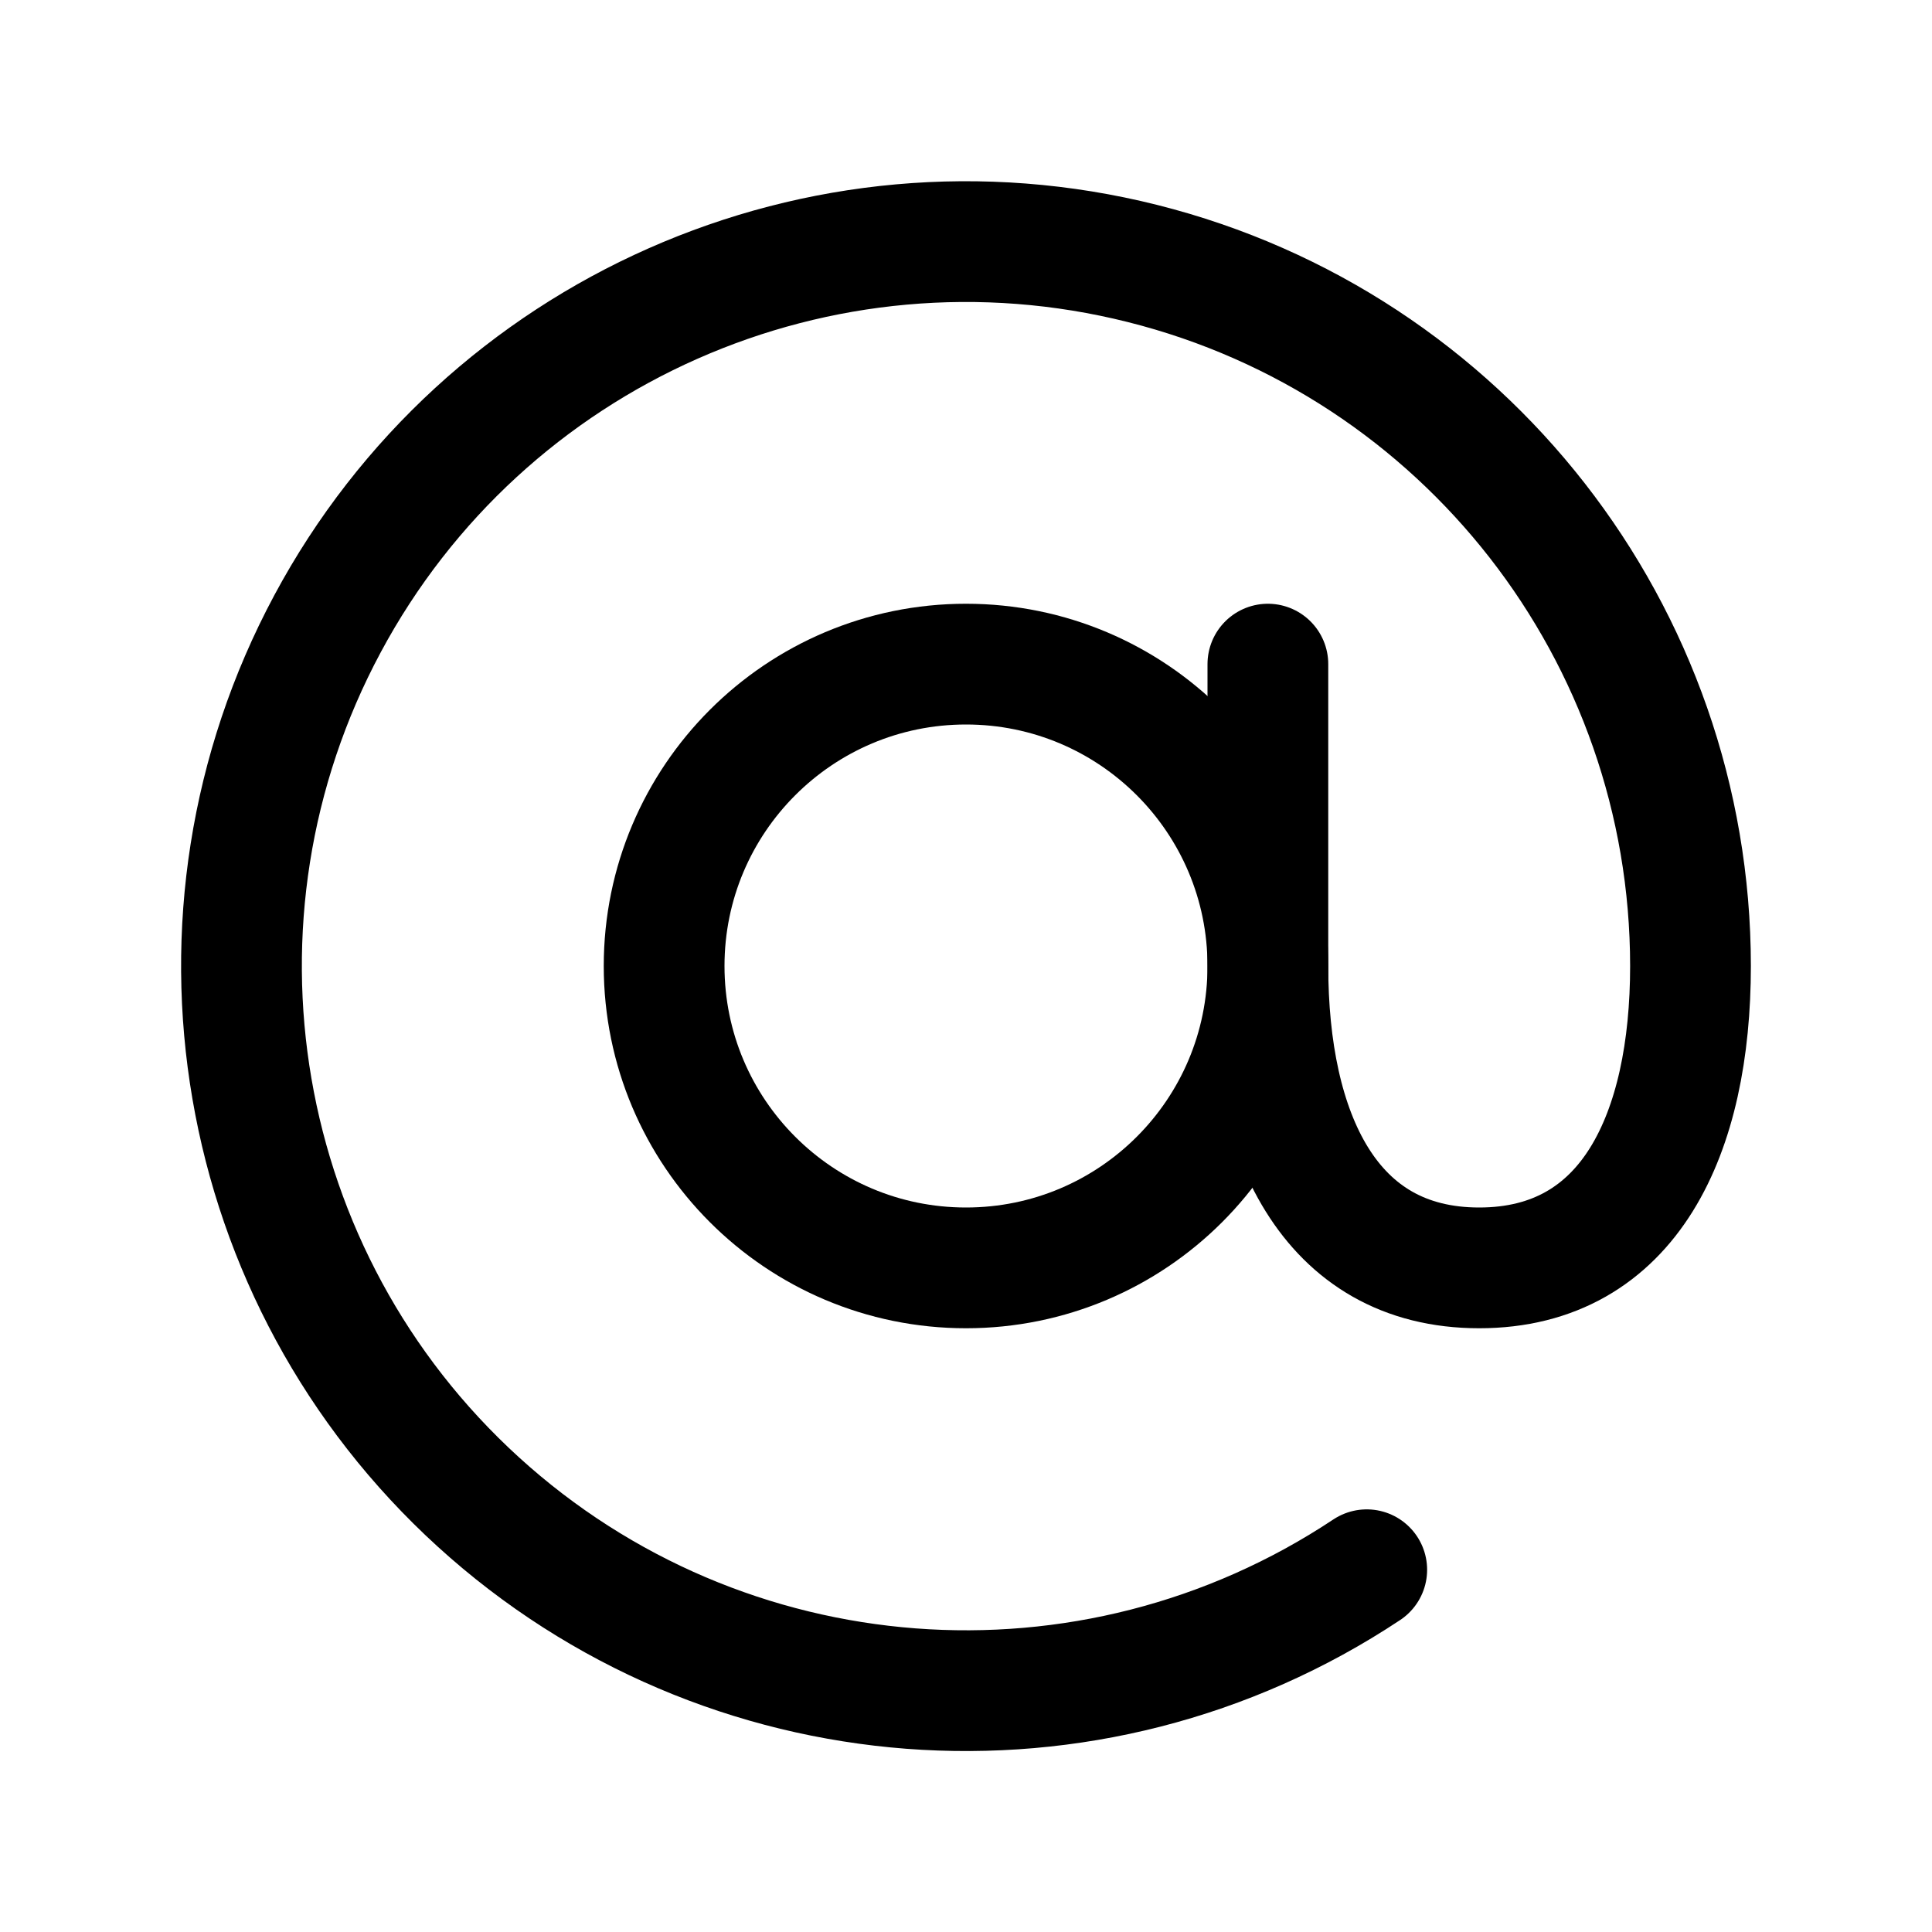
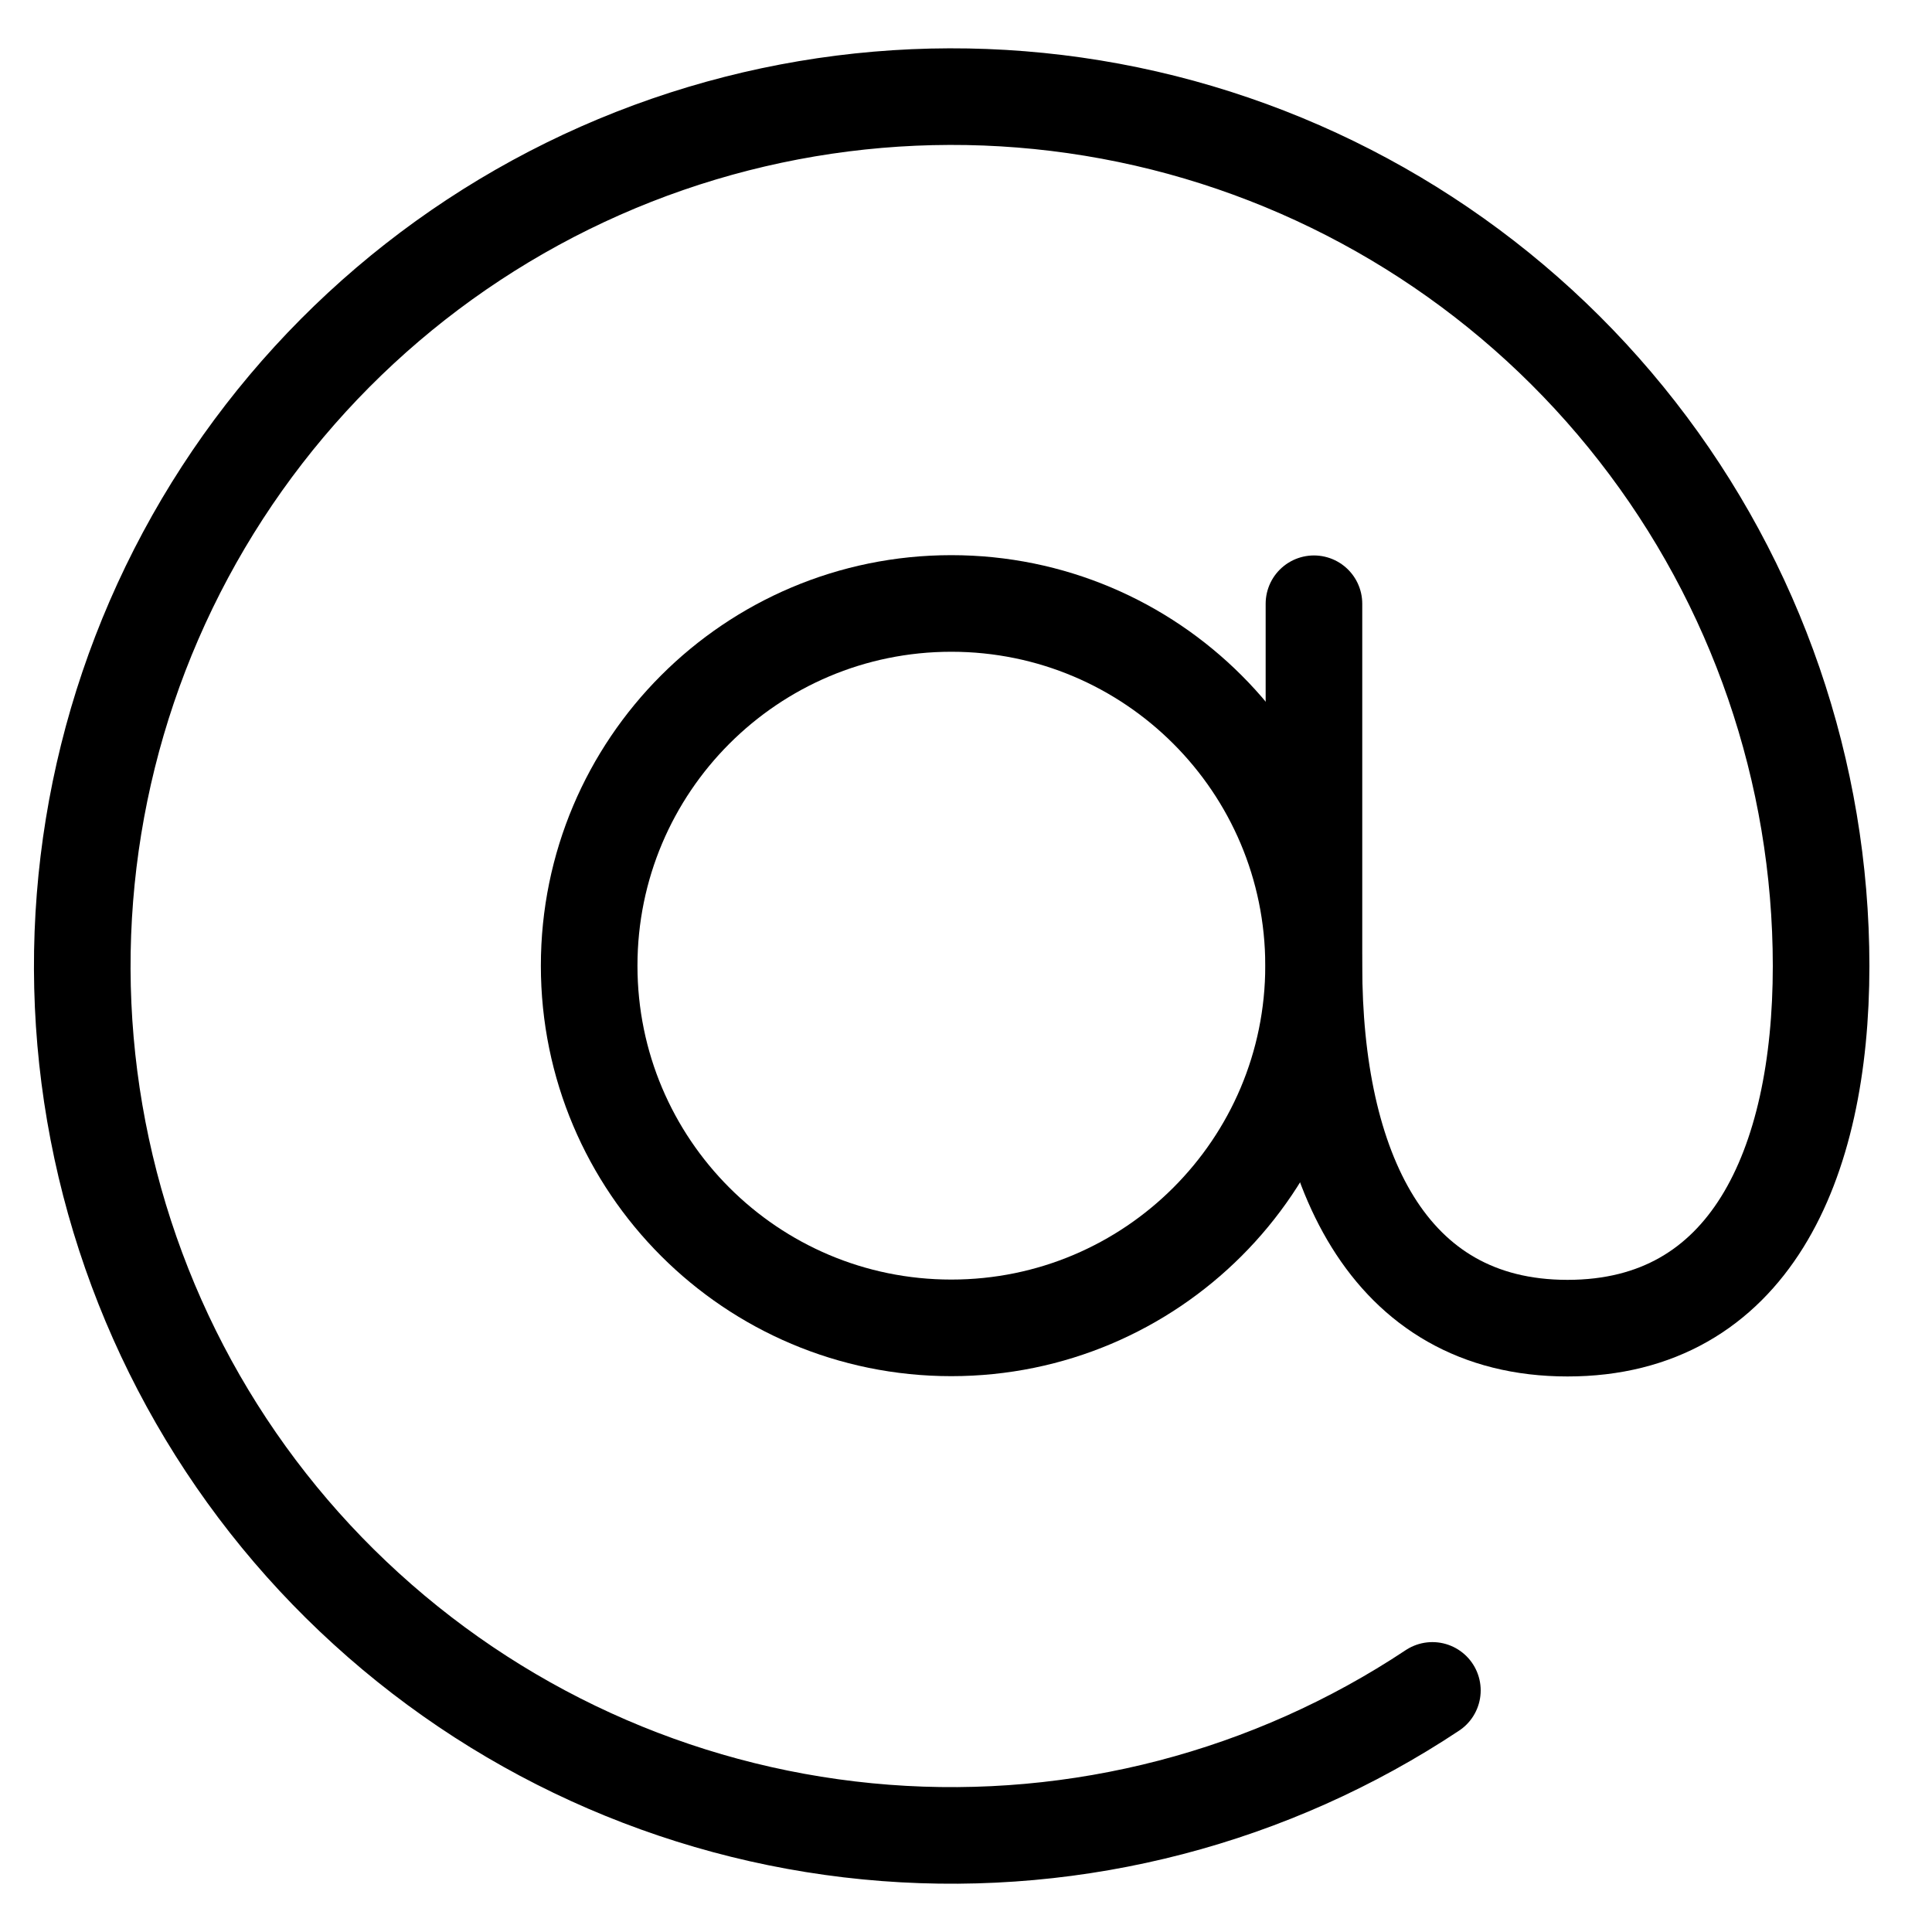
- <svg xmlns="http://www.w3.org/2000/svg" width="192" height="192" fill="currentColor" viewBox="0 0 256 256">
-   <rect width="256" height="256" fill="none" />
-   <circle cx="128" cy="128" r="40" fill="none" stroke="currentColor" stroke-linecap="round" stroke-linejoin="round" stroke-width="16" />
-   <path d="M181.1,208A96,96,0,1,1,224,128c0,22.1-8,40-28,40s-28-17.9-28-40V88" fill="none" stroke="currentColor" stroke-linecap="round" stroke-linejoin="round" stroke-width="16" />
+ <svg xmlns="http://www.w3.org/2000/svg" width="20" height="20" viewBox="0 0 20 20" fill="none">
+   <path d="M9.848 13.746C11.919 13.746 13.598 12.068 13.598 9.997C13.598 7.926 11.919 6.247 9.848 6.247C7.777 6.247 6.099 7.926 6.099 9.997C6.099 12.068 7.777 13.746 9.848 13.746Z" stroke="black" stroke-linecap="round" stroke-linejoin="round" />
+   <path d="M14.828 17.499C13.158 18.608 11.164 19.127 9.165 18.974C7.166 18.821 5.275 18.005 3.792 16.654C2.309 15.305 1.32 13.498 0.981 11.522C0.642 9.545 0.973 7.512 1.921 5.745C2.869 3.978 4.38 2.579 6.214 1.768C8.048 0.958 10.1 0.783 12.045 1.271C13.989 1.76 15.715 2.884 16.948 4.465C18.182 6.046 18.851 7.994 18.852 9.999C18.852 12.07 18.102 13.749 16.227 13.749C14.352 13.749 13.602 12.07 13.602 9.999V6.25" stroke="black" stroke-linecap="round" stroke-linejoin="round" />
</svg>
